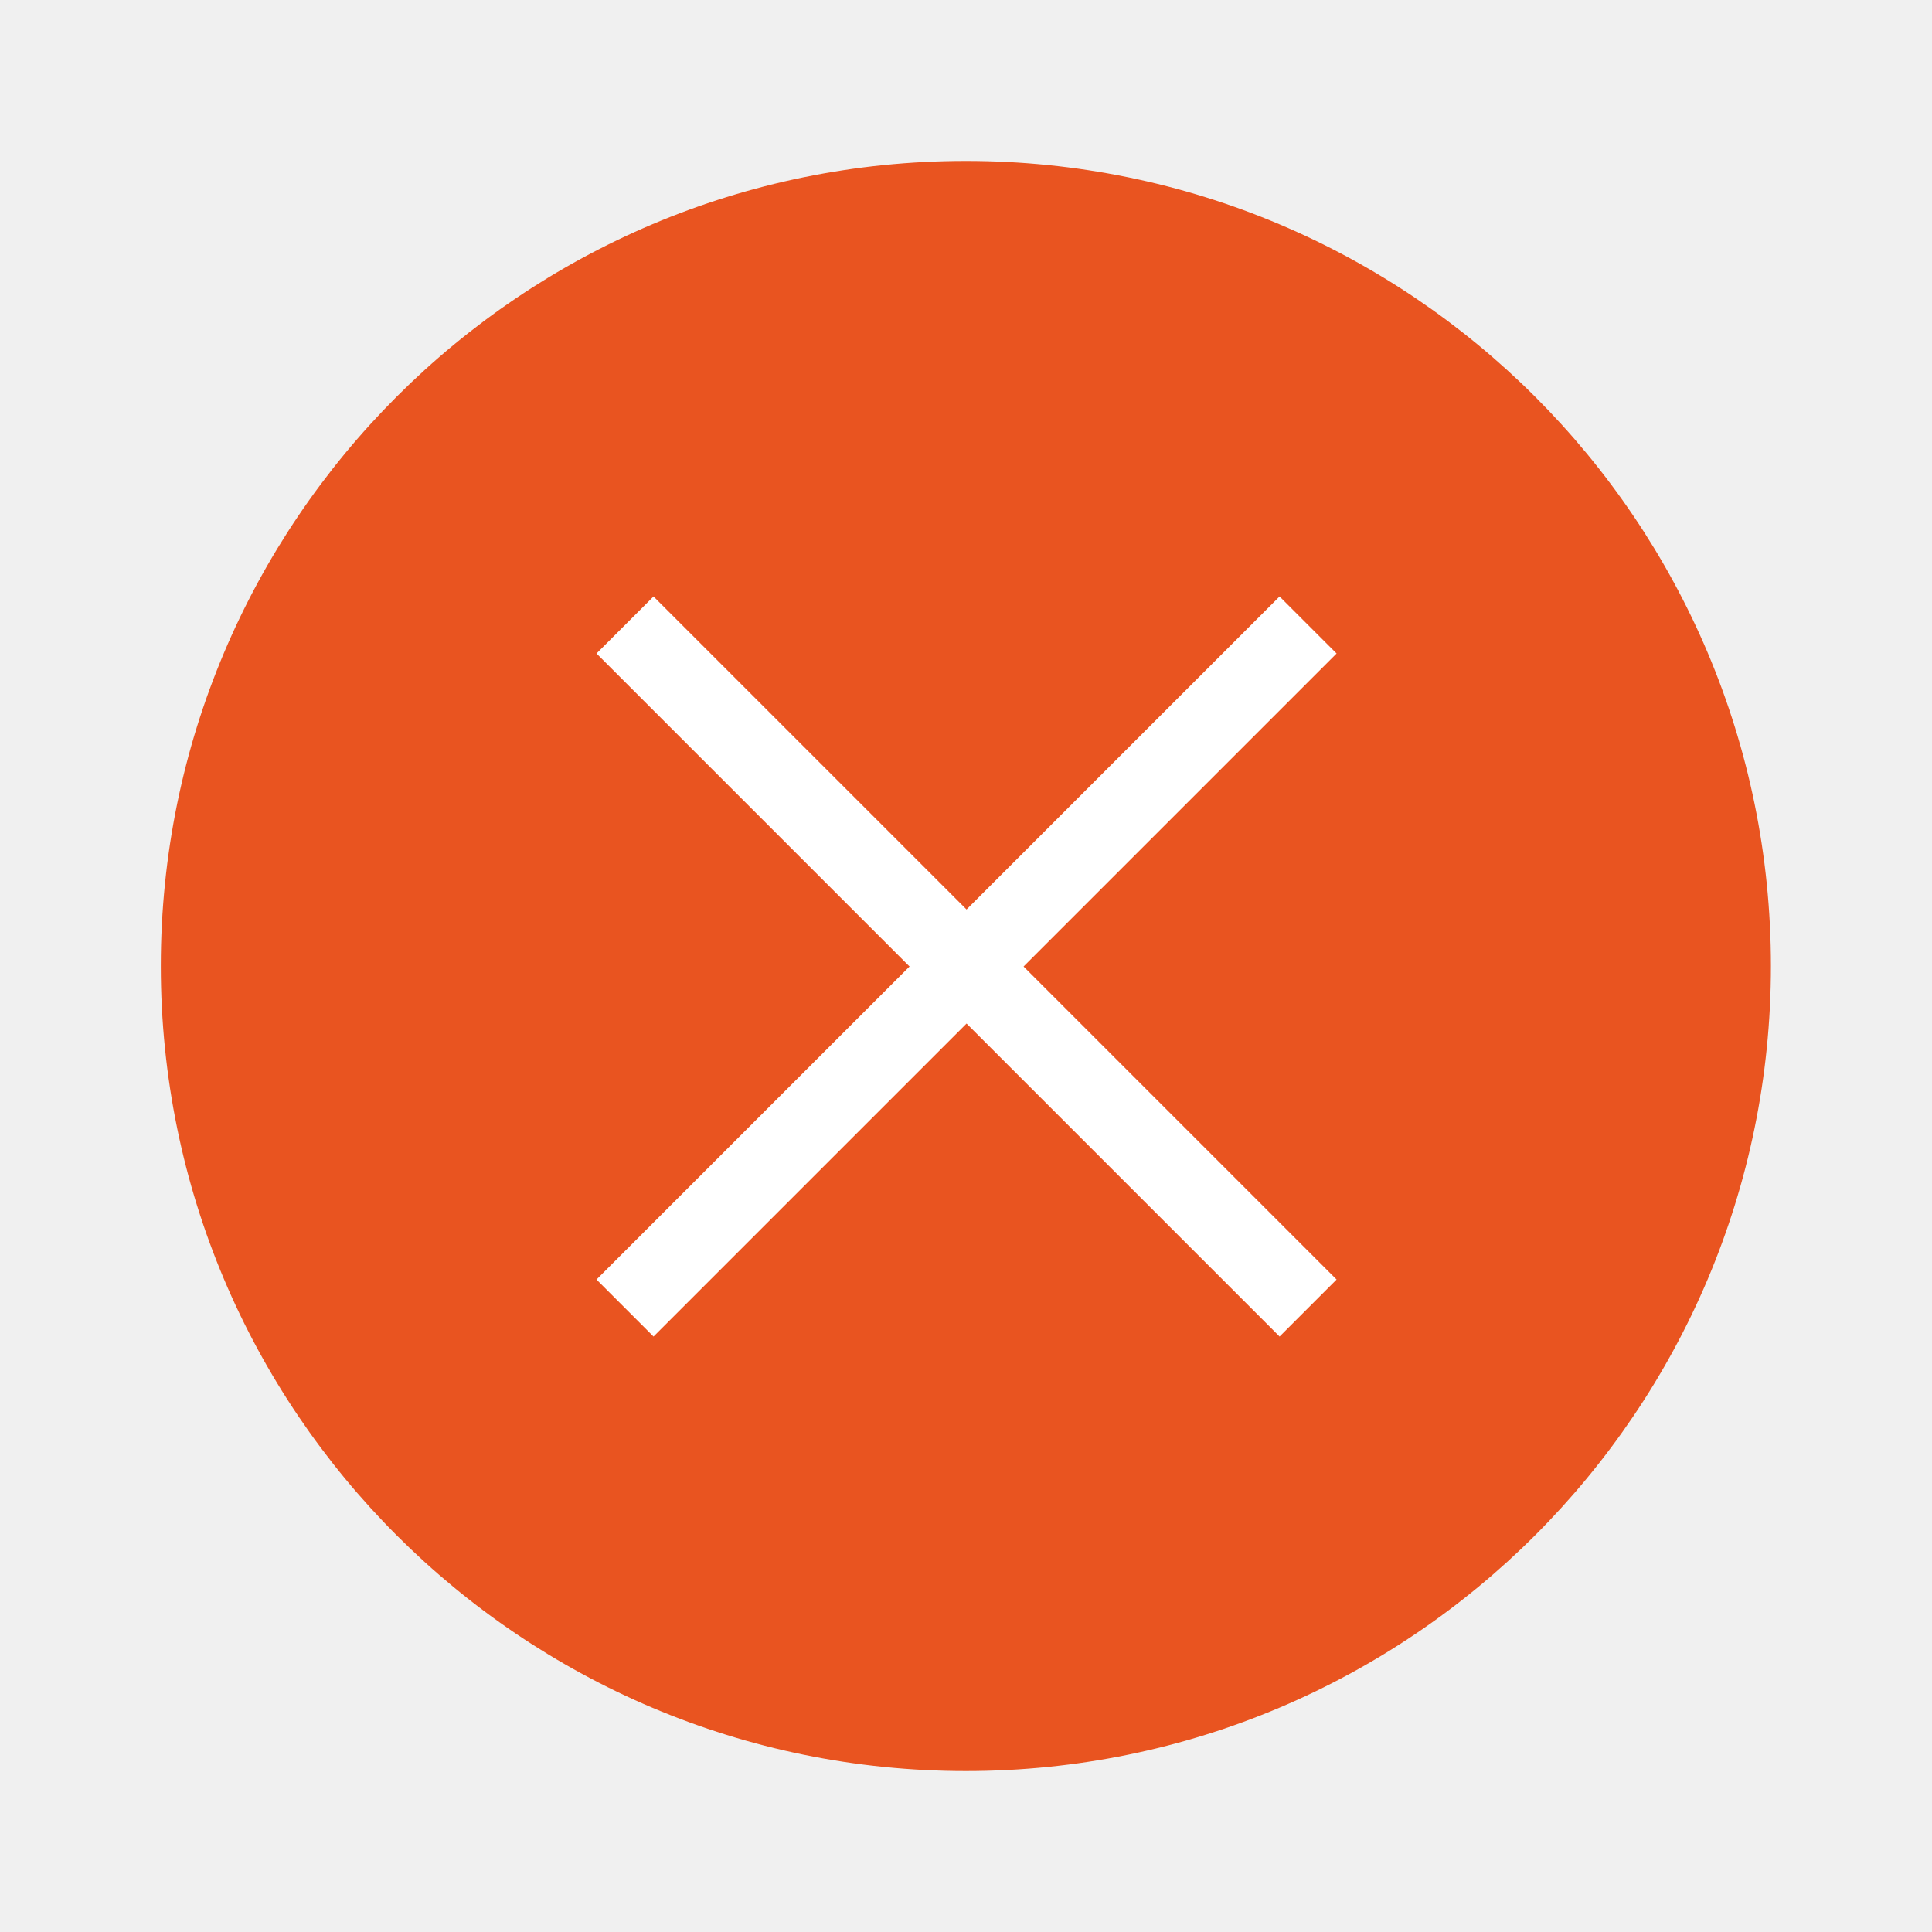
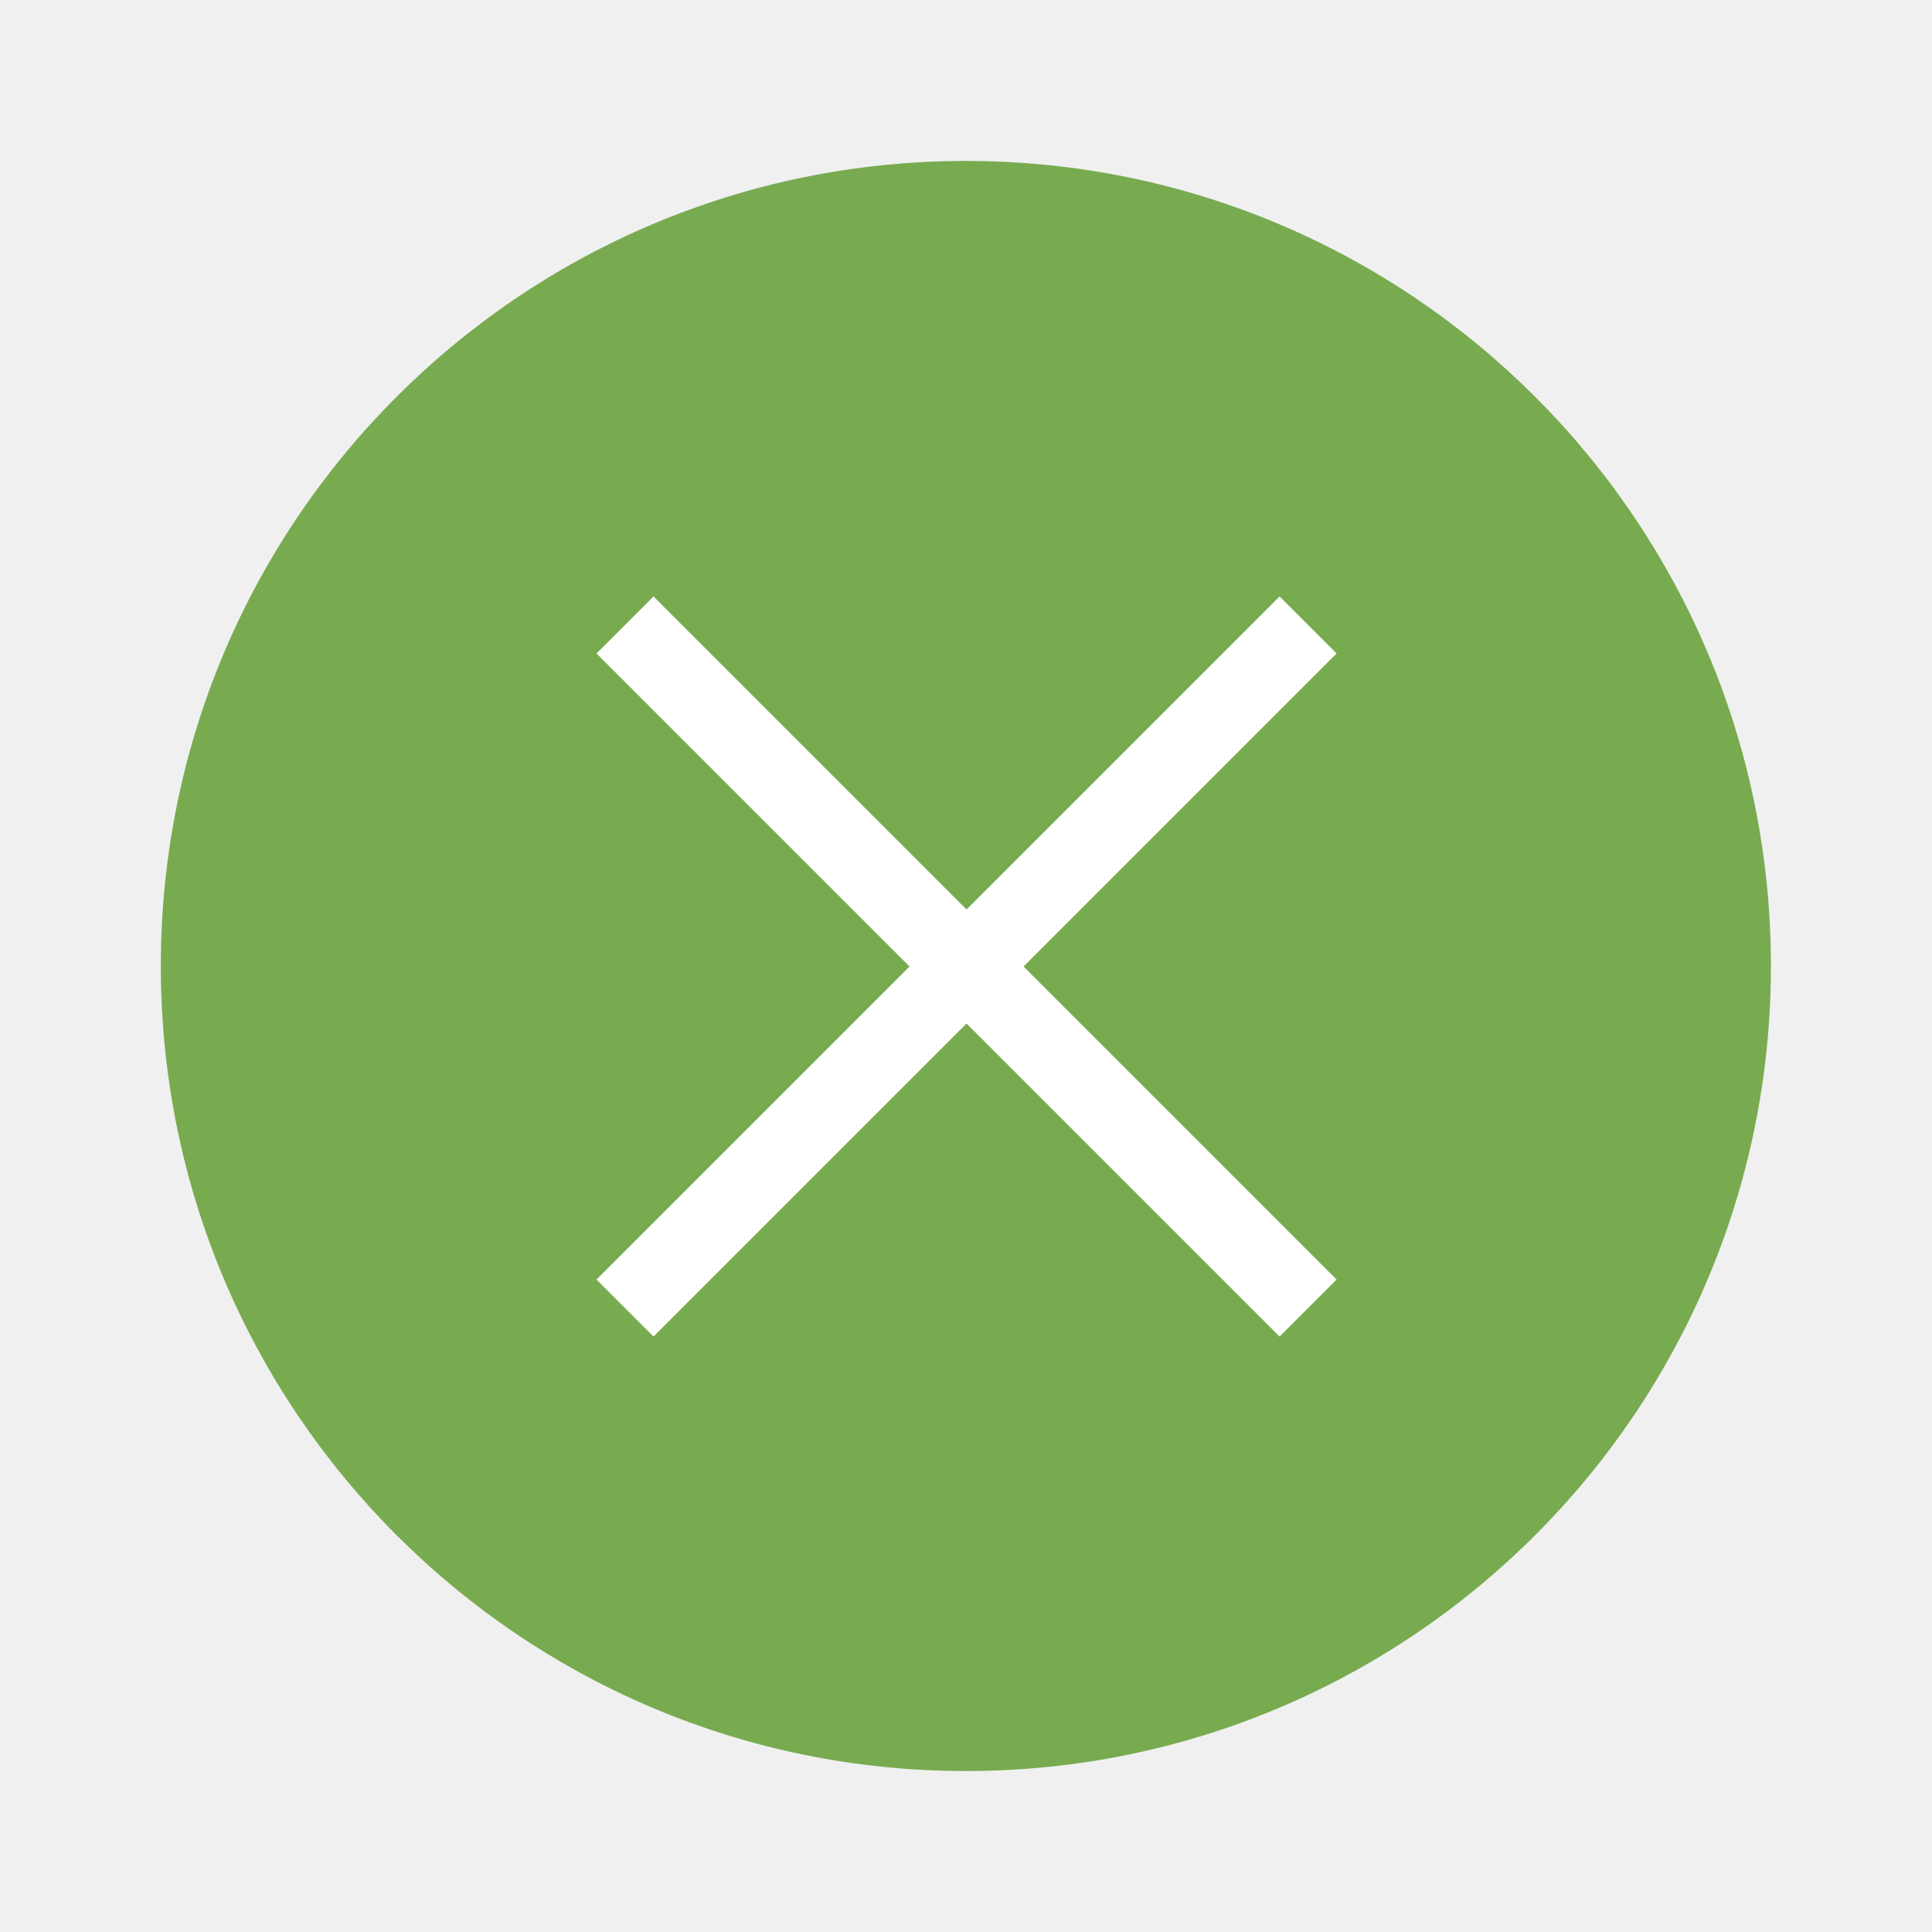
<svg xmlns="http://www.w3.org/2000/svg" width="24" height="24" version="1.1" viewBox="0 0 6.35 6.35" id="svg4636">
  <defs id="defs4640" />
  <g transform="translate(0.2645638,-290.915)" id="g4634">
-     <circle cx="2.91" cy="294.09" r="2.646" id="circle4626" style="fill:#e95420;stroke-width:0.661" />
+     <circle cx="2.91" cy="294.09" r="2.646" id="circle4626" style="fill:#78ab50;stroke-width:0.661" />
    <g transform="rotate(-45,2.9104,294.09)" id="g4632" style="fill:#ffffff;stroke-width:0.29">
      <rect x="1.323" y="293.96" width="3.175" height="0.265" id="rect4628" />
      <rect transform="rotate(-90)" x="-295.68" y="2.778" width="3.175" height="0.265" id="rect4630" />
    </g>
  </g>
</svg>
